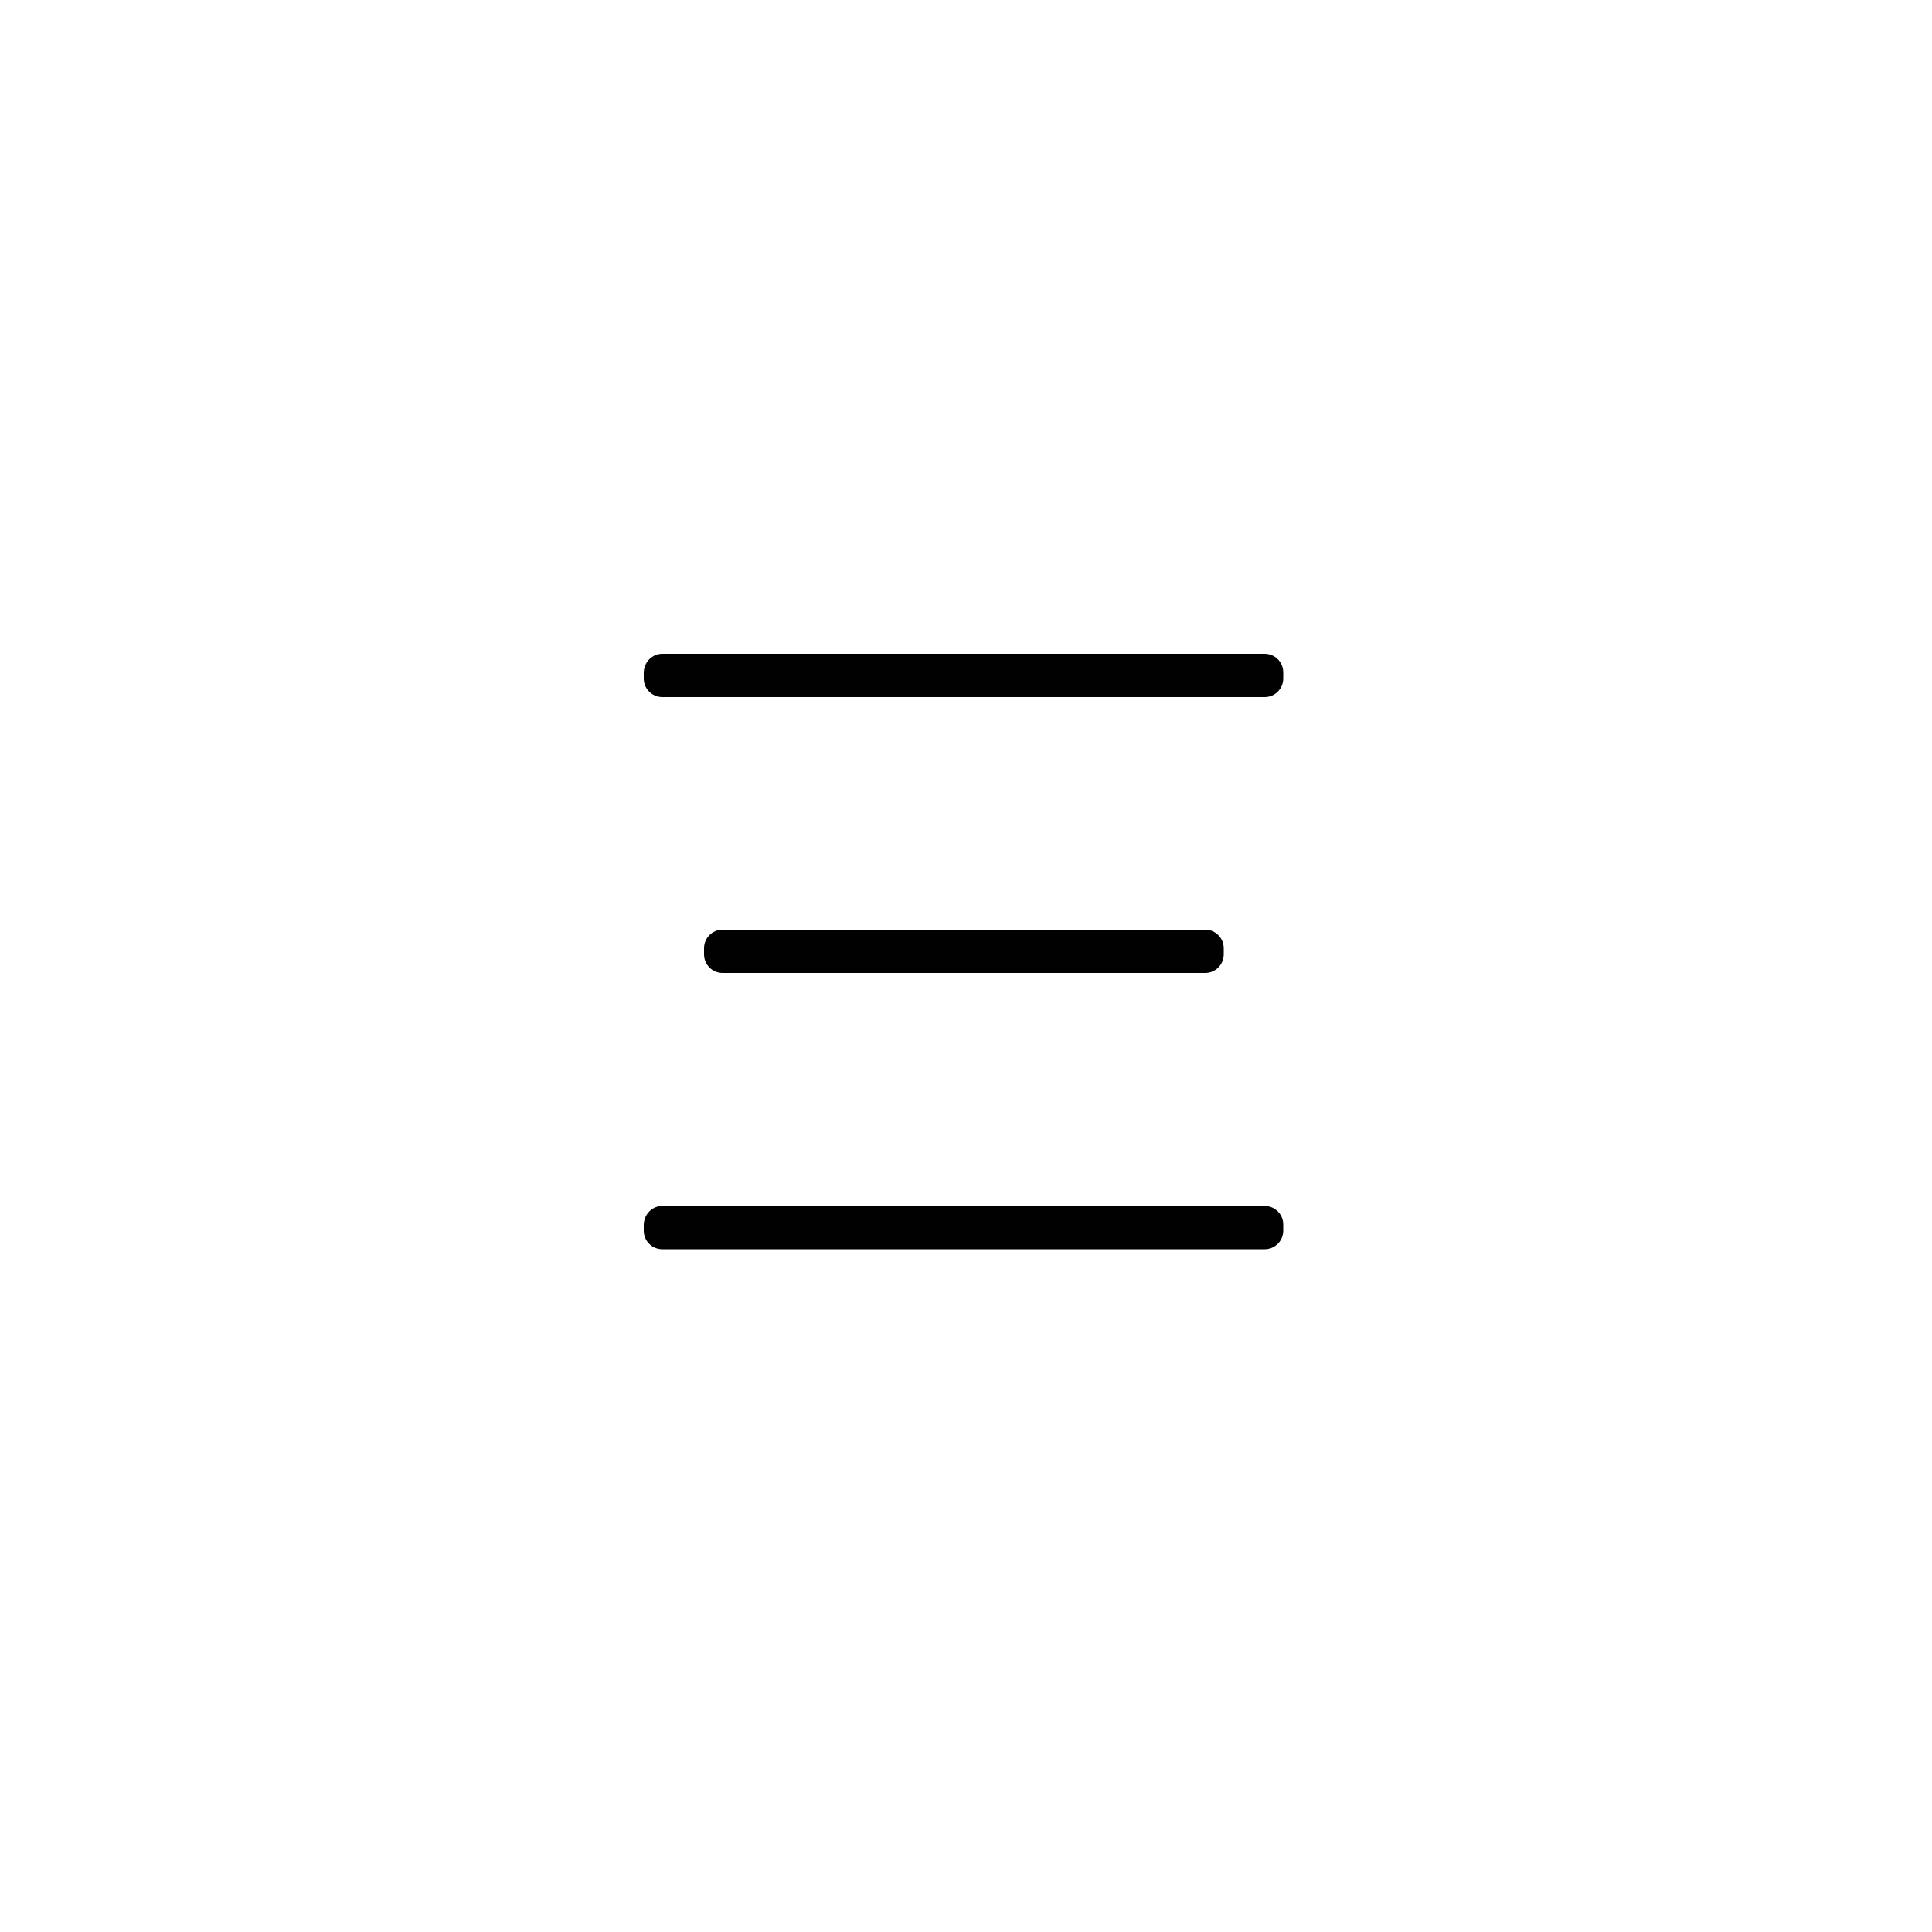
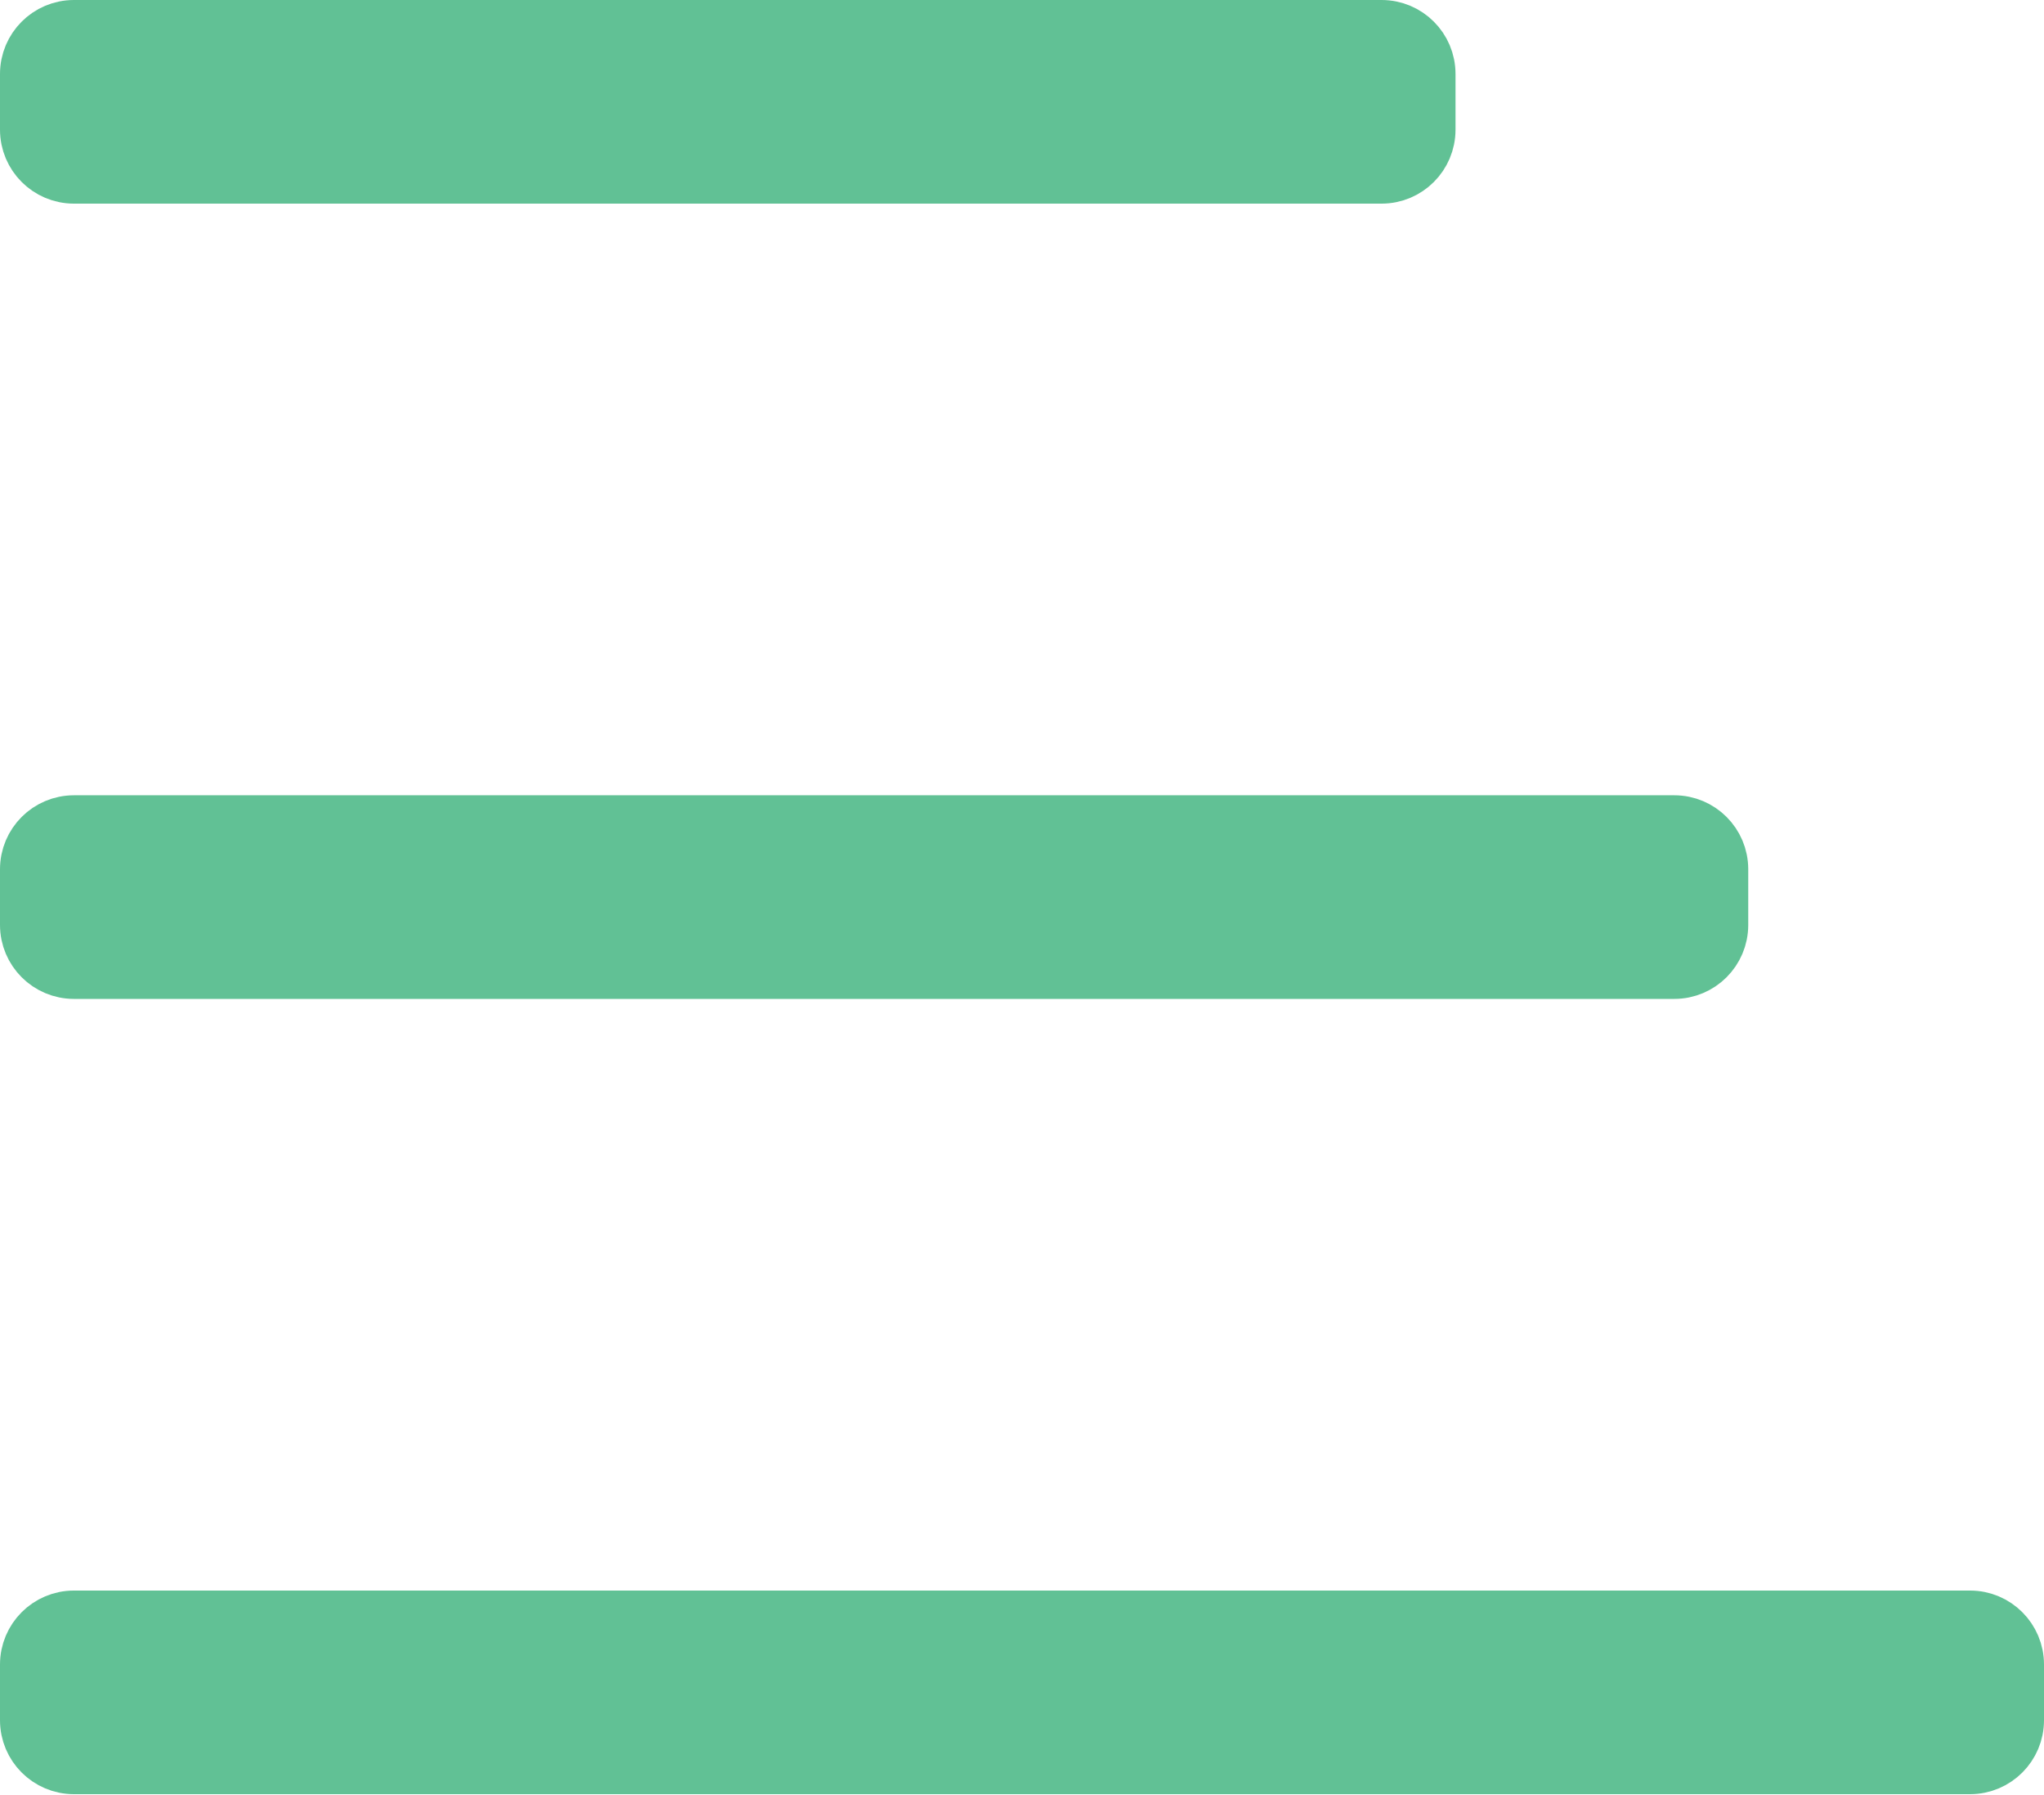
- <svg xmlns="http://www.w3.org/2000/svg" version="1.1" id="Layer_1" x="0px" y="0px" viewBox="0 0 50 50" style="enable-background:new 0 0 50 50;" xml:space="preserve">
-   <style type="text/css">
- 	.st0{fill:#010101;}
- </style>
-   <path class="st0" d="M18.7,24.06h12.49c0.26,0,0.48,0.21,0.48,0.48v0.16c0,0.26-0.21,0.48-0.48,0.48H18.7  c-0.26,0-0.48-0.21-0.48-0.48v-0.16C18.22,24.28,18.43,24.06,18.7,24.06z" />
-   <path class="st0" d="M17.14,16.92h15.59c0.26,0,0.48,0.21,0.48,0.48v0.16c0,0.26-0.21,0.48-0.48,0.48H17.14  c-0.26,0-0.48-0.21-0.48-0.48V17.4C16.67,17.13,16.88,16.92,17.14,16.92z" />
-   <path class="st0" d="M17.14,31.21h15.59c0.26,0,0.48,0.21,0.48,0.48v0.16c0,0.26-0.21,0.48-0.48,0.48H17.14  c-0.26,0-0.48-0.21-0.48-0.48v-0.16C16.67,31.42,16.88,31.21,17.14,31.21z" />
+ <svg xmlns="http://www.w3.org/2000/svg" id="Layer_1" data-name="Layer 1" viewBox="0 0 20.18 17.71">
+   <defs>
+     <style>.cls-1{fill:#61c195;stroke:#61c195;stroke-miterlimit:10;stroke-width:0.5px;}</style>
+   </defs>
+   <rect class="cls-1" x="2.16" y="11.27" width="16.76" height="1.51" rx="0.48" transform="translate(19.17 20.88) rotate(180)" />
+   <rect class="cls-1" x="2.16" y="3.42" width="13.87" height="1.51" rx="0.48" transform="translate(16.28 5.18) rotate(180)" />
+   <rect class="cls-1" x="2.16" y="19.12" width="19.68" height="1.51" rx="0.48" transform="translate(22.09 36.58) rotate(-180)" />
</svg>
